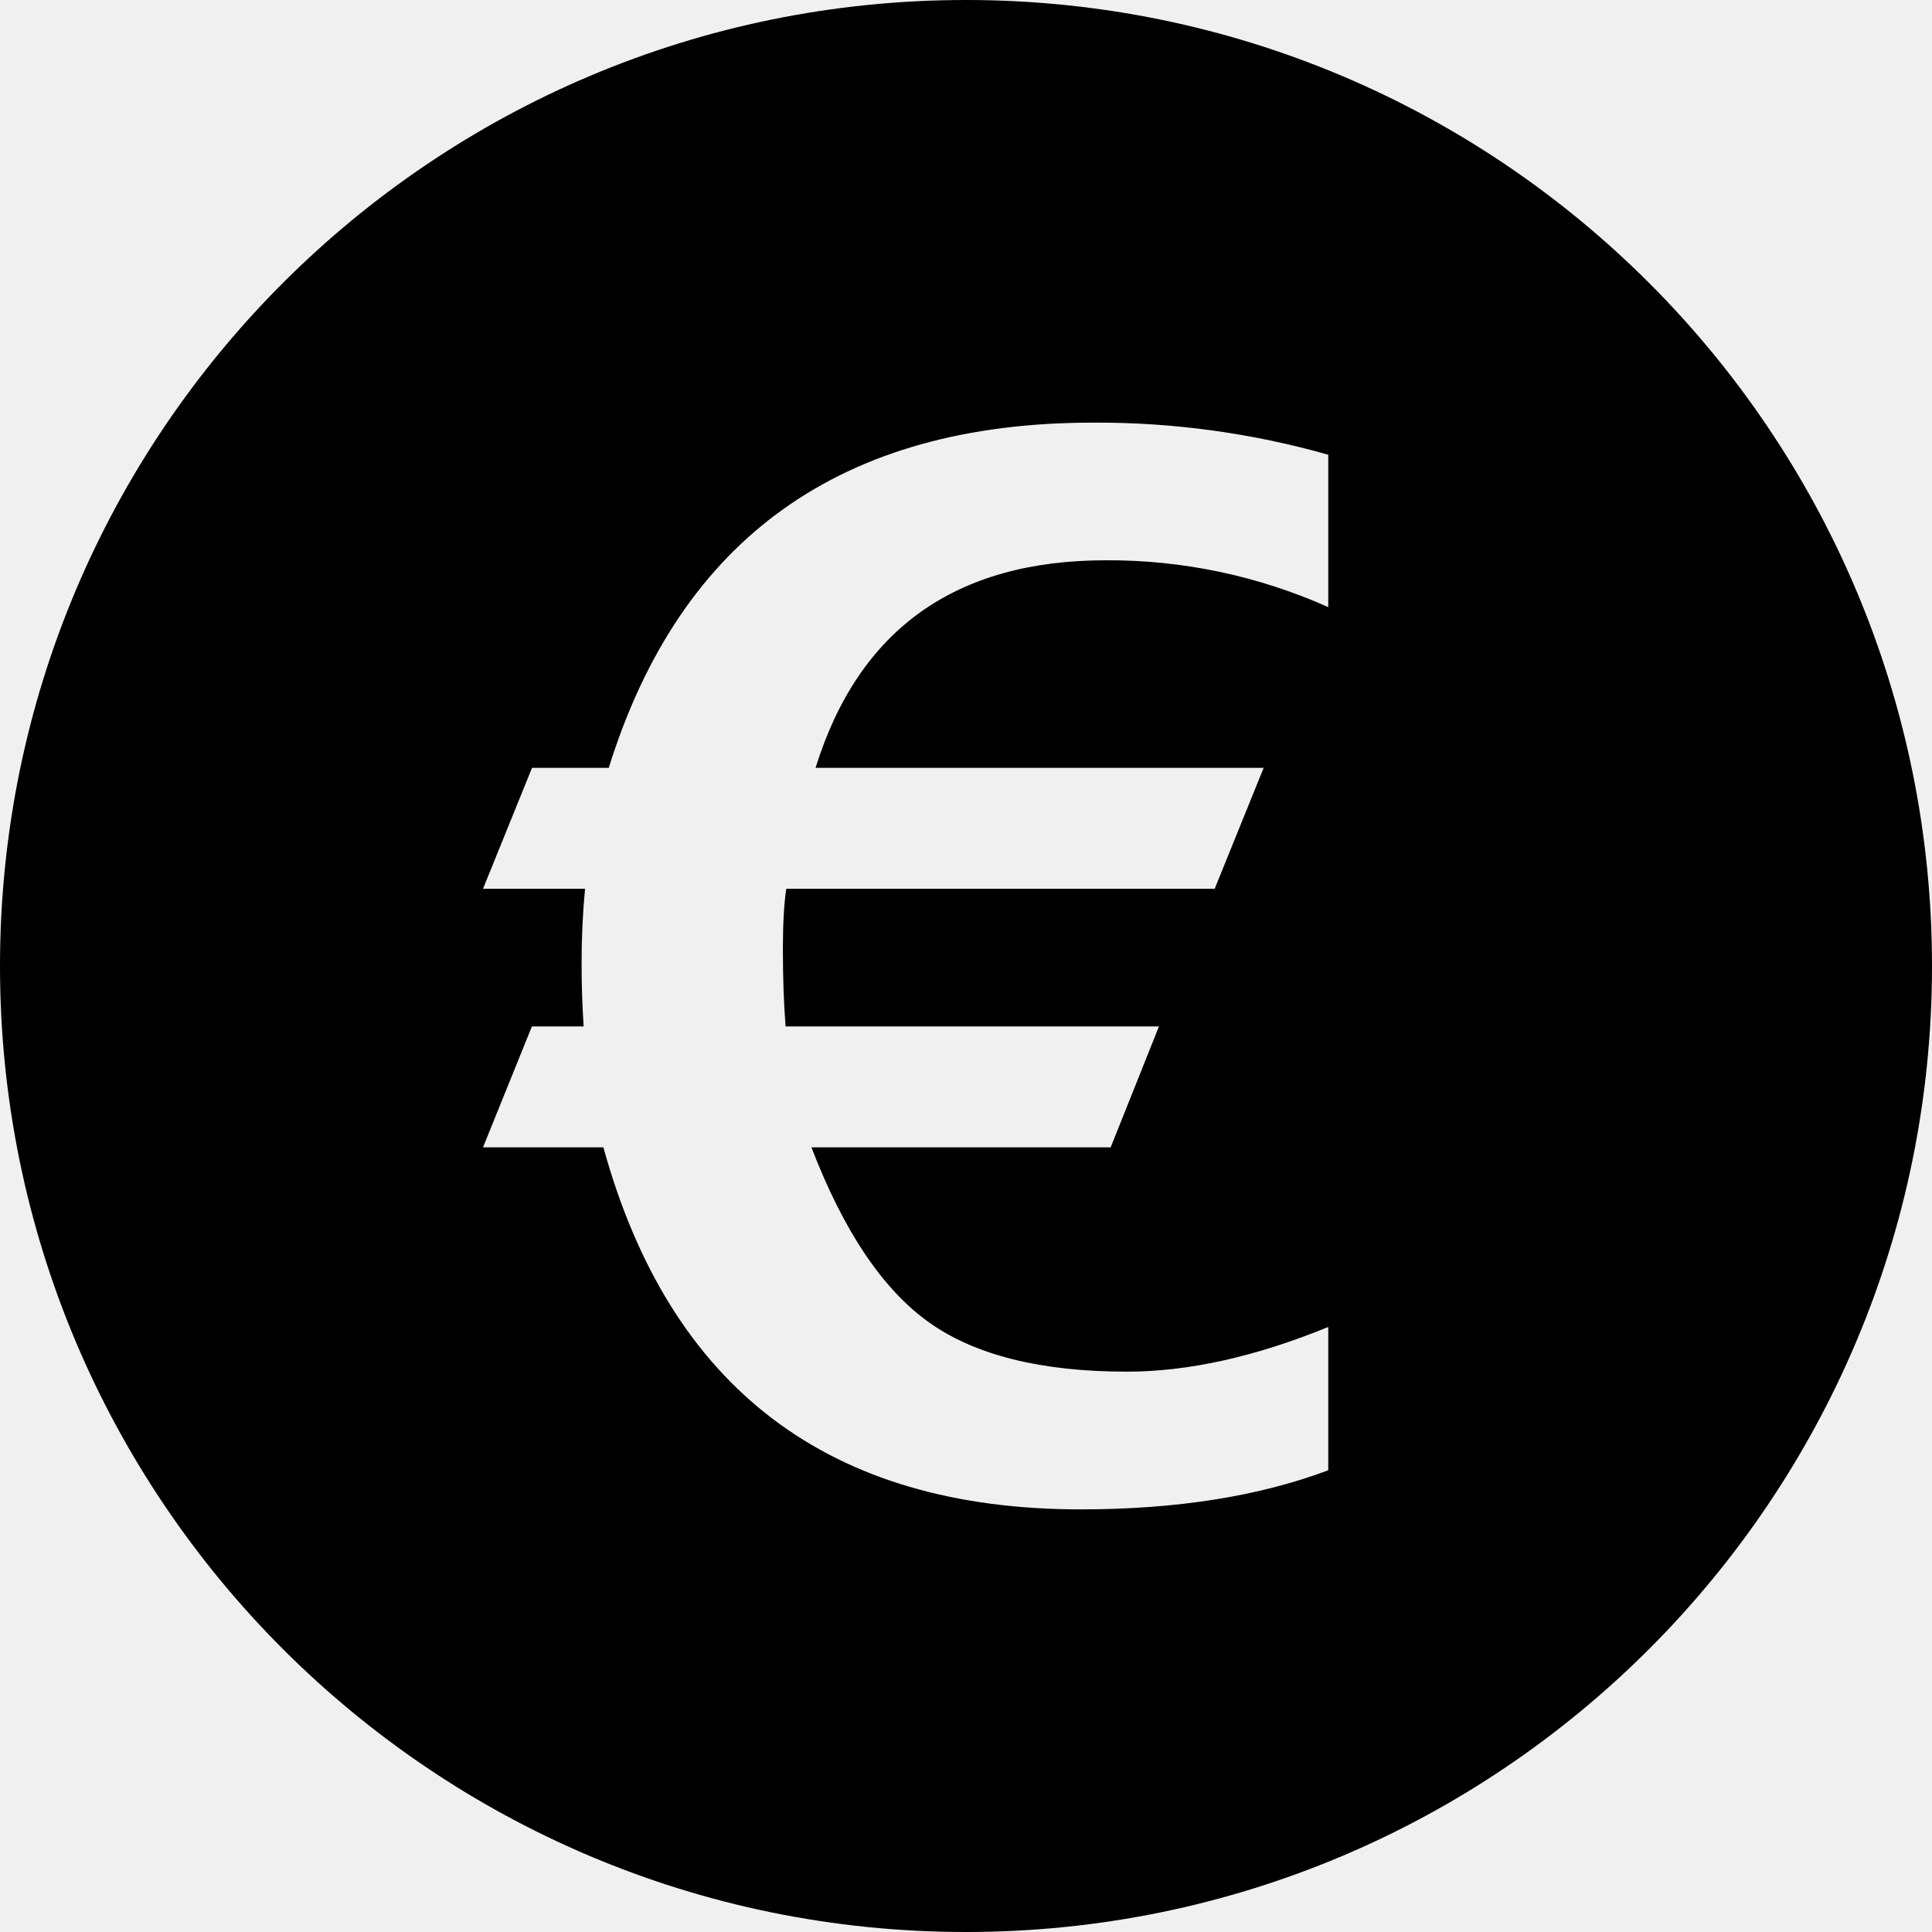
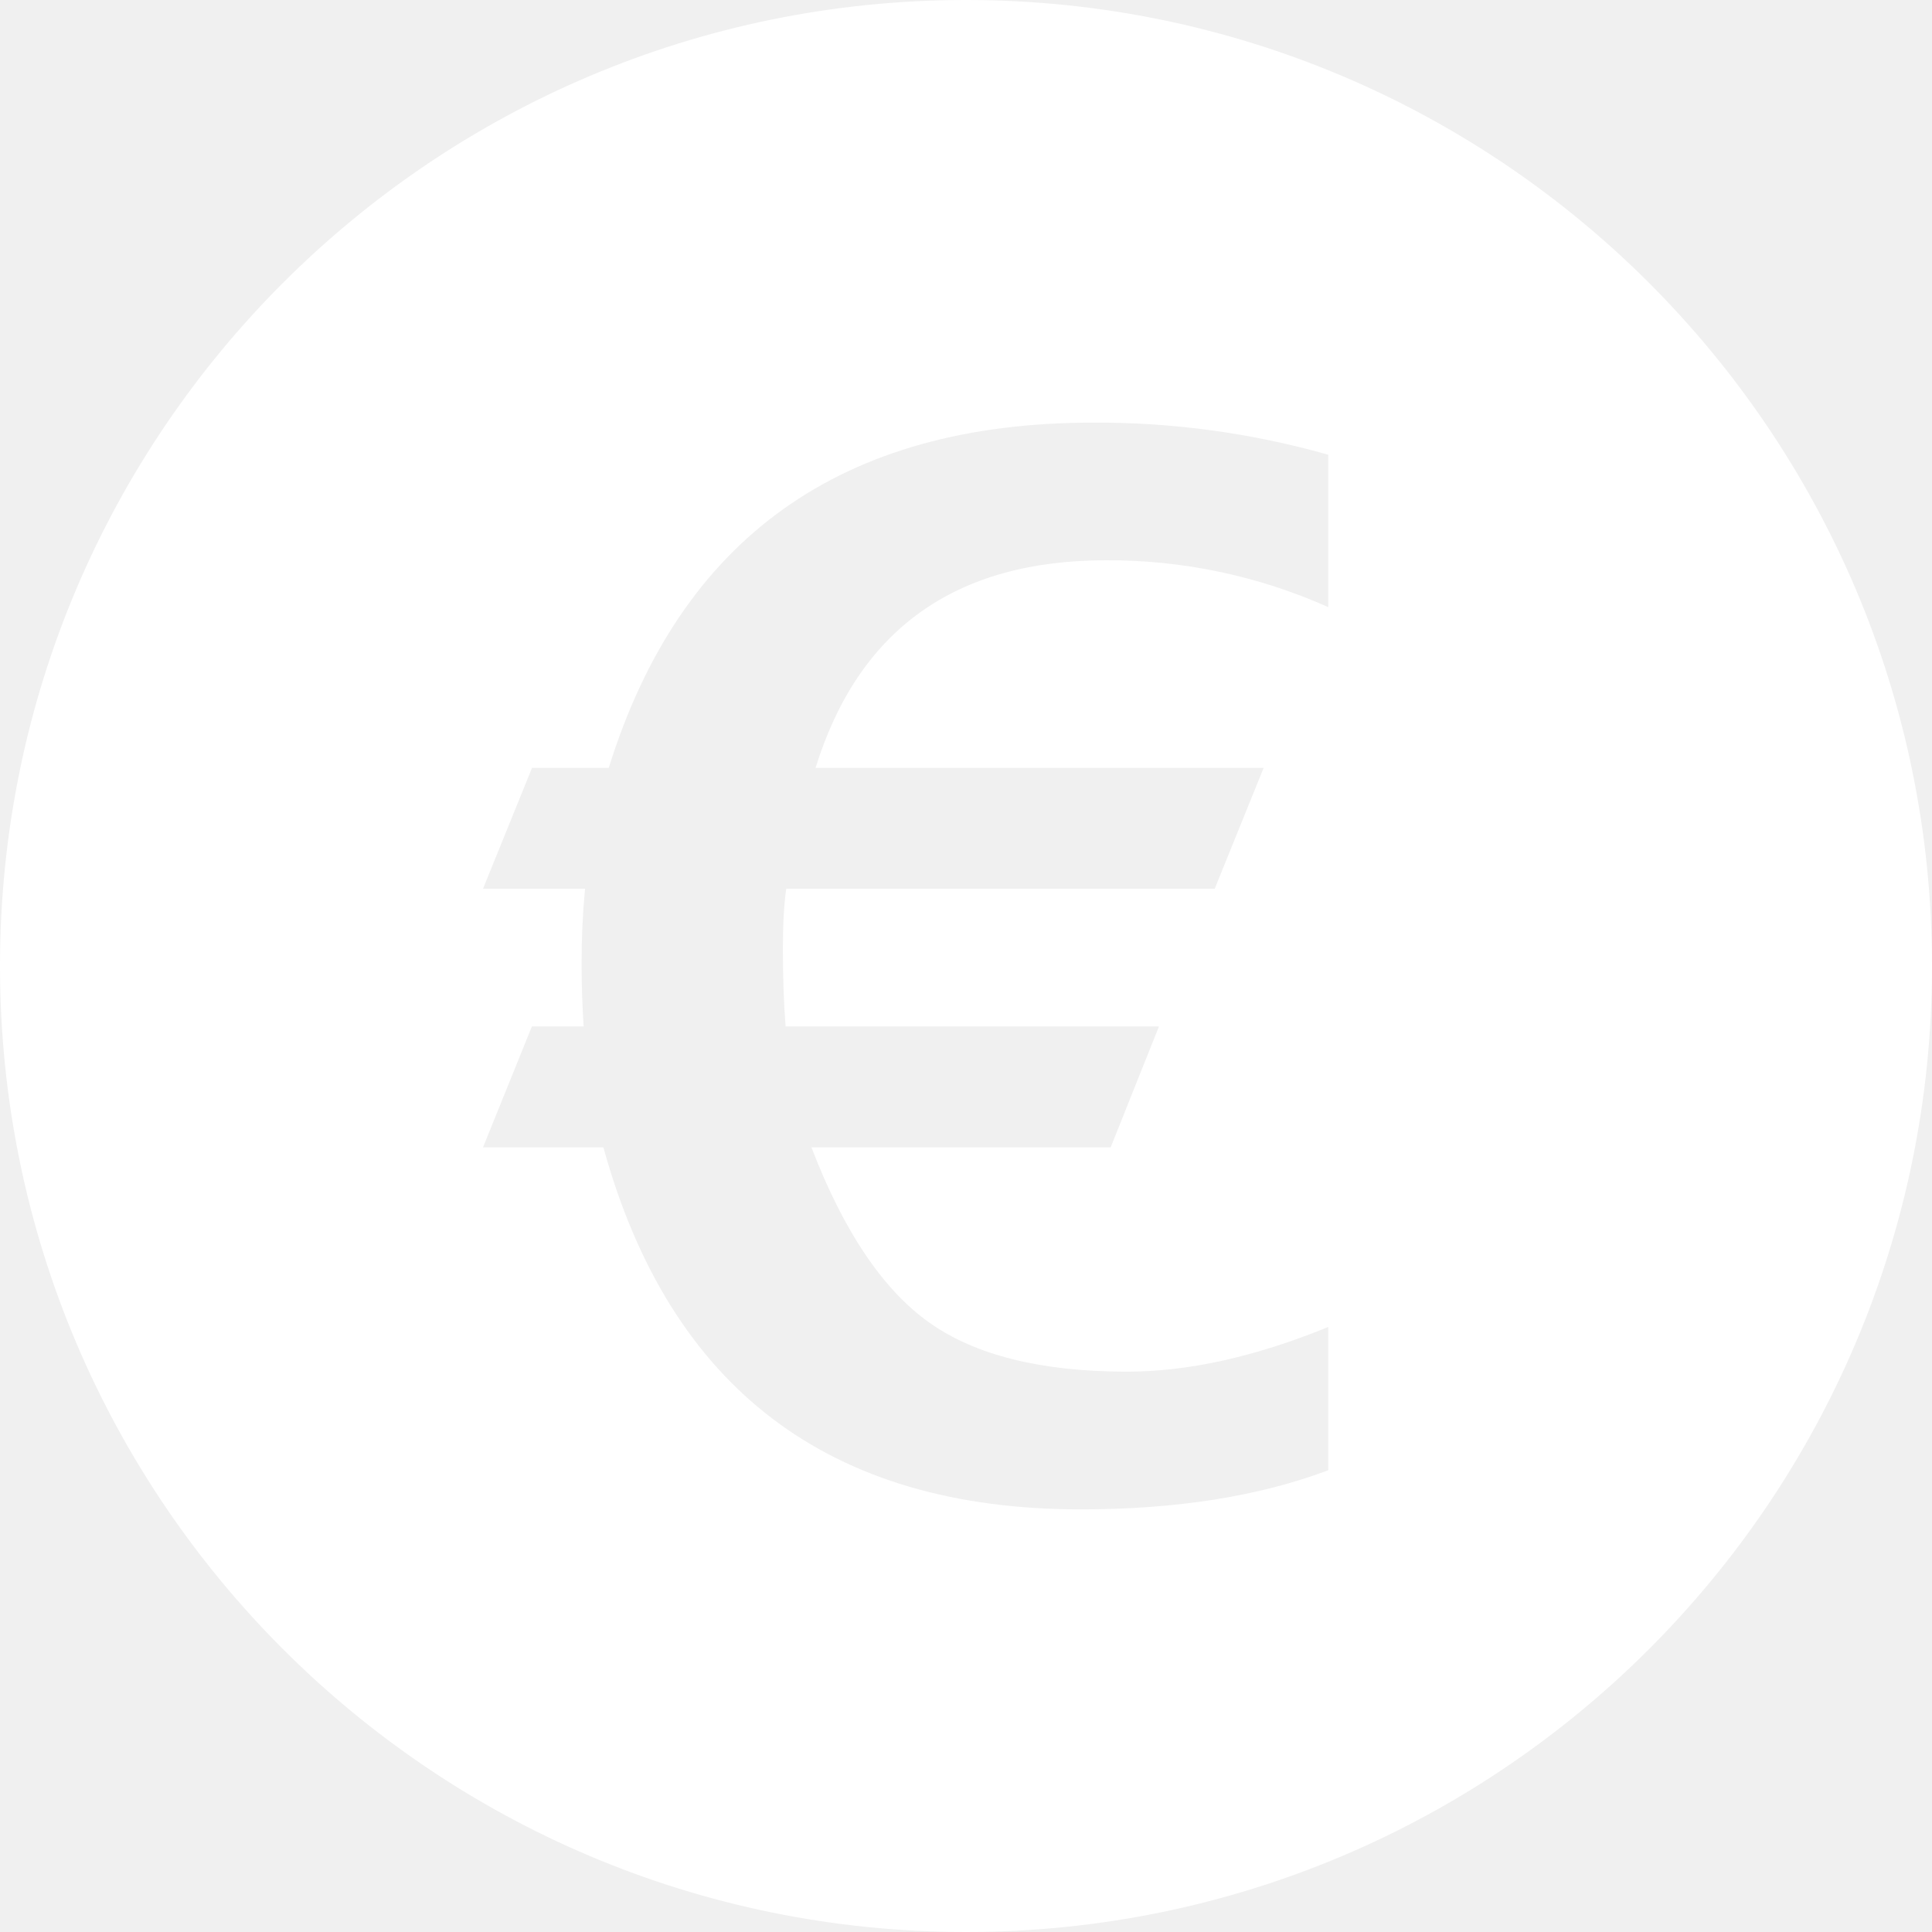
<svg xmlns="http://www.w3.org/2000/svg" viewBox="0 0 32 32">
-   <path d="M16 32C7.163 32 0 24.837 0 16S7.163 0 16 0s16 7.163 16 16-7.163 16-16 16zM8 19.004h1.994C11.097 23 13.733 25 17.9 25c1.585 0 2.951-.216 4.1-.648v-2.373c-1.209.494-2.32.74-3.334.74-1.419 0-2.512-.271-3.277-.815-.766-.545-1.416-1.511-1.949-2.9h4.956l.8-2.003h-6.184c-.03-.378-.045-.806-.045-1.285 0-.416.019-.748.056-.995h7.096l.811-2.003h-7.422c.713-2.292 2.316-3.438 4.809-3.438a8.92 8.92 0 013.683.776V7.532A14.002 14.002 0 0018.103 7c-4.16 0-6.833 1.906-8.02 5.718H8.812L8 14.721h1.69a12.95 12.95 0 00-.057 1.25c0 .332.011.675.034 1.03H8.81z" fill-rule="evenodd" />
+   <path d="M16 32C7.163 32 0 24.837 0 16S7.163 0 16 0s16 7.163 16 16-7.163 16-16 16zM8 19.004h1.994C11.097 23 13.733 25 17.9 25c1.585 0 2.951-.216 4.1-.648v-2.373c-1.209.494-2.32.74-3.334.74-1.419 0-2.512-.271-3.277-.815-.766-.545-1.416-1.511-1.949-2.9h4.956l.8-2.003h-6.184c-.03-.378-.045-.806-.045-1.285 0-.416.019-.748.056-.995h7.096l.811-2.003h-7.422c.713-2.292 2.316-3.438 4.809-3.438a8.92 8.92 0 013.683.776V7.532A14.002 14.002 0 0018.103 7c-4.16 0-6.833 1.906-8.02 5.718H8.812L8 14.721h1.69a12.95 12.95 0 00-.057 1.25c0 .332.011.675.034 1.03H8.81z" fill="#fff" fill-rule="evenodd" />
</svg>
